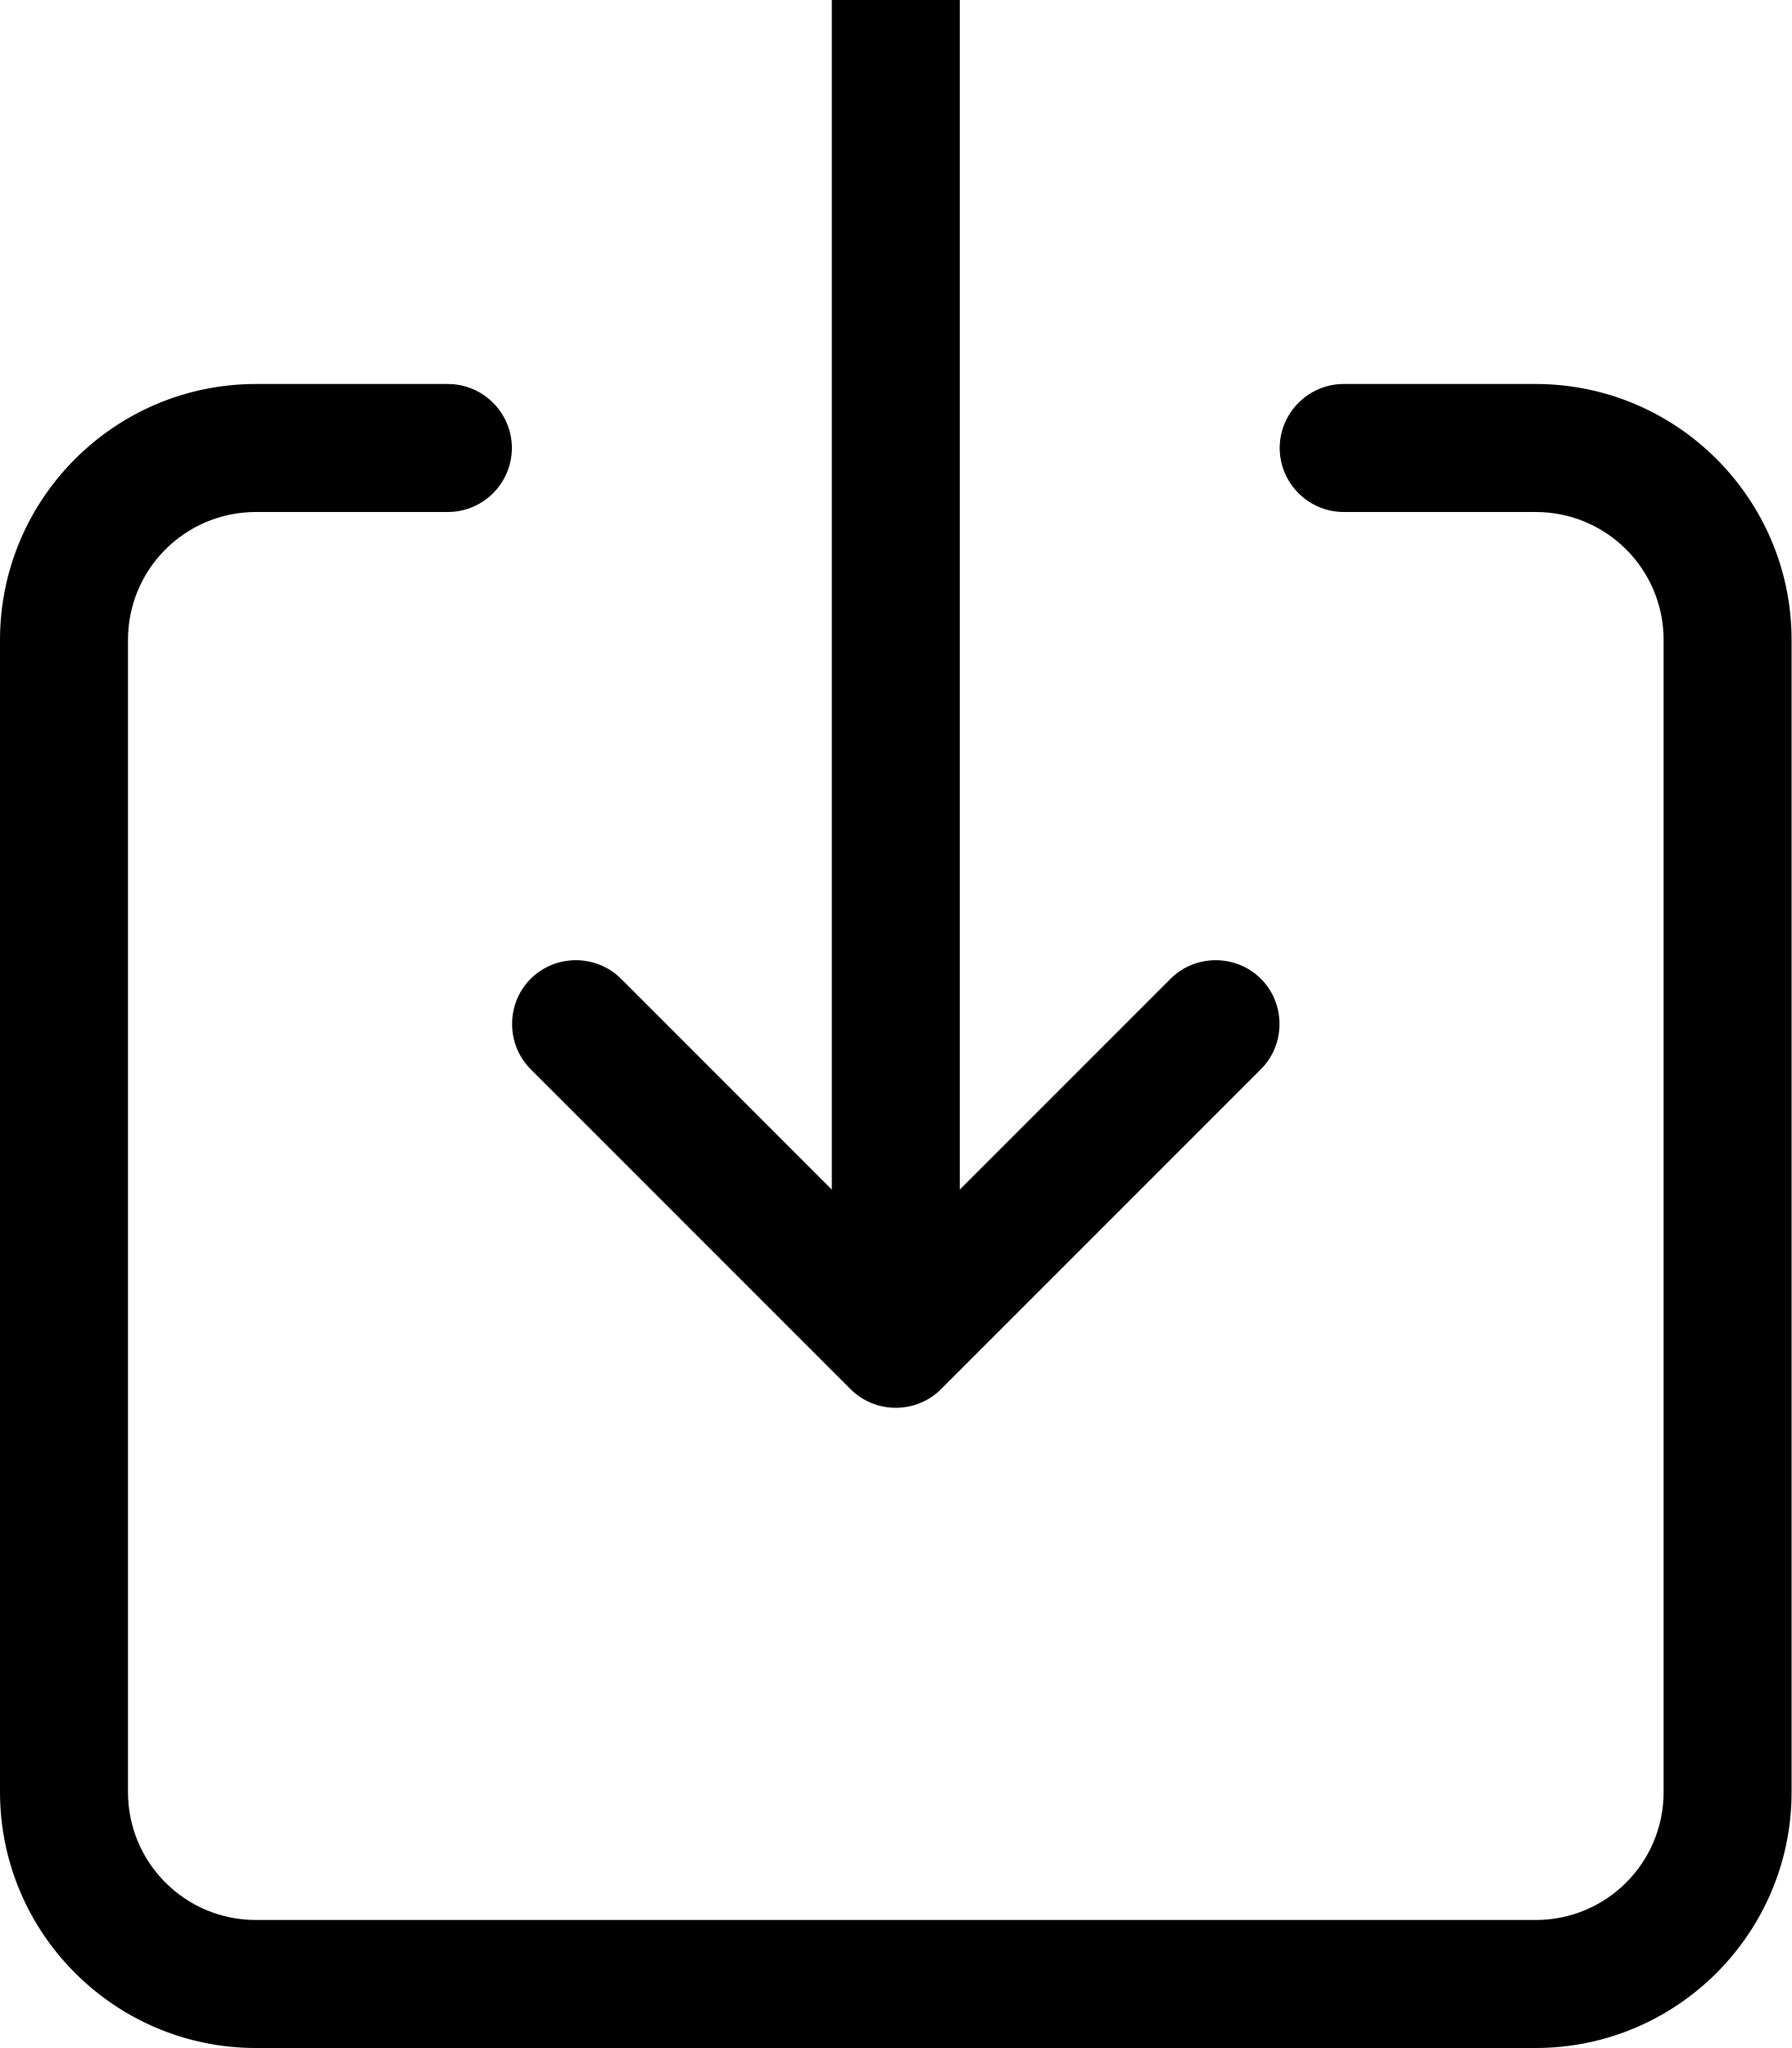
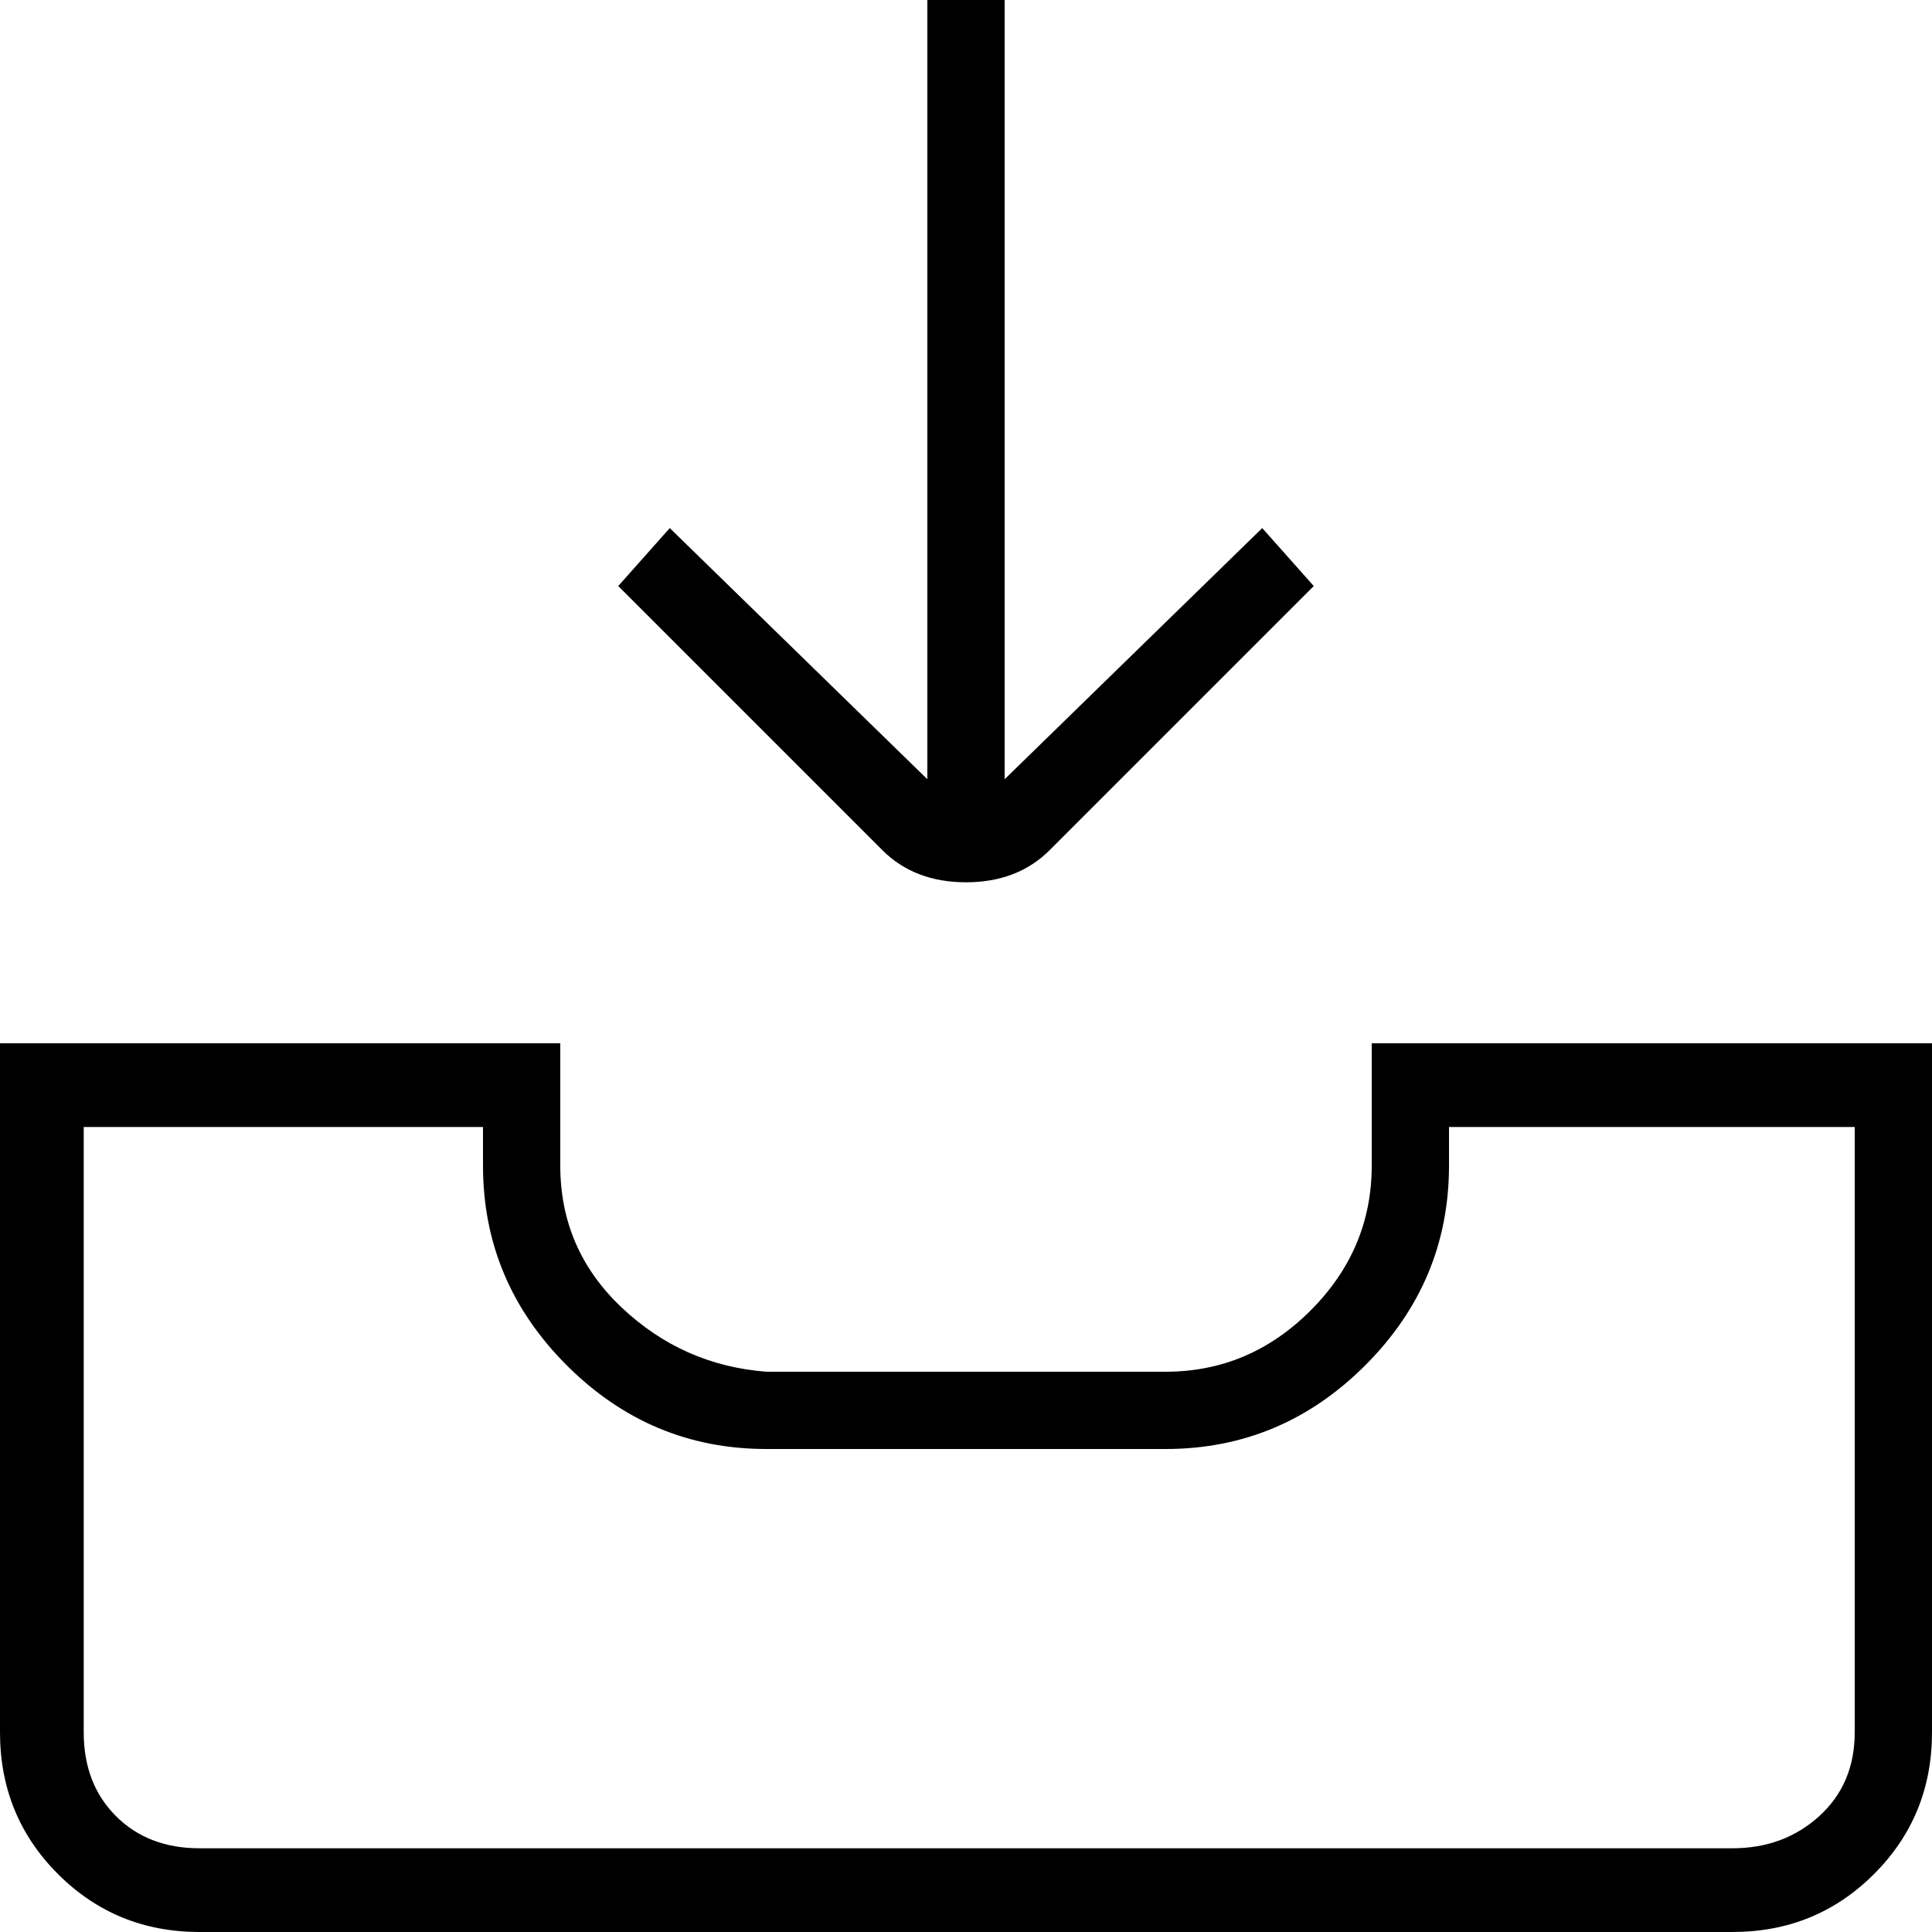
- <svg xmlns="http://www.w3.org/2000/svg" viewBox="0 0 448 512">
-   <path fill="currentColor" d="M240-16c0-8.8-7.2-16-16-16s-16 7.2-16 16l0 313.4-52.7-52.7c-6.2-6.2-16.4-6.2-22.6 0s-6.2 16.4 0 22.6l80 80c6.2 6.2 16.4 6.2 22.6 0l80-80c6.2-6.2 6.2-16.4 0-22.6s-16.4-6.2-22.6 0L240 297.4 240-16zM32 160c0-17.7 14.3-32 32-32l48 0c8.8 0 16-7.2 16-16s-7.2-16-16-16L64 96C28.7 96 0 124.7 0 160L0 448c0 35.3 28.7 64 64 64l320 0c35.3 0 64-28.7 64-64l0-288c0-35.3-28.7-64-64-64l-48 0c-8.8 0-16 7.2-16 16s7.2 16 16 16l48 0c17.7 0 32 14.3 32 32l0 288c0 17.7-14.3 32-32 32L64 480c-17.7 0-32-14.3-32-32l0-288z" />
+ <svg xmlns="http://www.w3.org/2000/svg" viewBox="0 0 300 300">
+   <g transform="translate(0, 300) scale(1, -1)">
+     <path d="M300 138L213 138L213 119Q213 106 203.50 96.50Q194 87 181 87L181 87L119 87Q106 88 96.50 97Q87 106 87 119L87 119L87 138L0 138L0 31Q0 18 9 9Q18 0 31 0L31 0L269 0Q282 0 291 9Q300 18 300 31L300 31L300 138ZM288 125L288 31Q288 23 282.50 18Q277 13 269 13L269 13L31 13Q23 13 18 18Q13 23 13 31L13 31L13 125L75 125L75 119Q75 101 88 88Q101 75 119 75L119 75L181 75Q199 75 212 88Q225 101 225 119L225 119L225 125L288 125ZM137 168L137 168L96 209L104 218L144 179L144 300L156 300L156 179L196 218L204 209L163 168Q158 163 150 163Q142 163 137 168Z" fill="currentColor" />
+   </g>
</svg>
